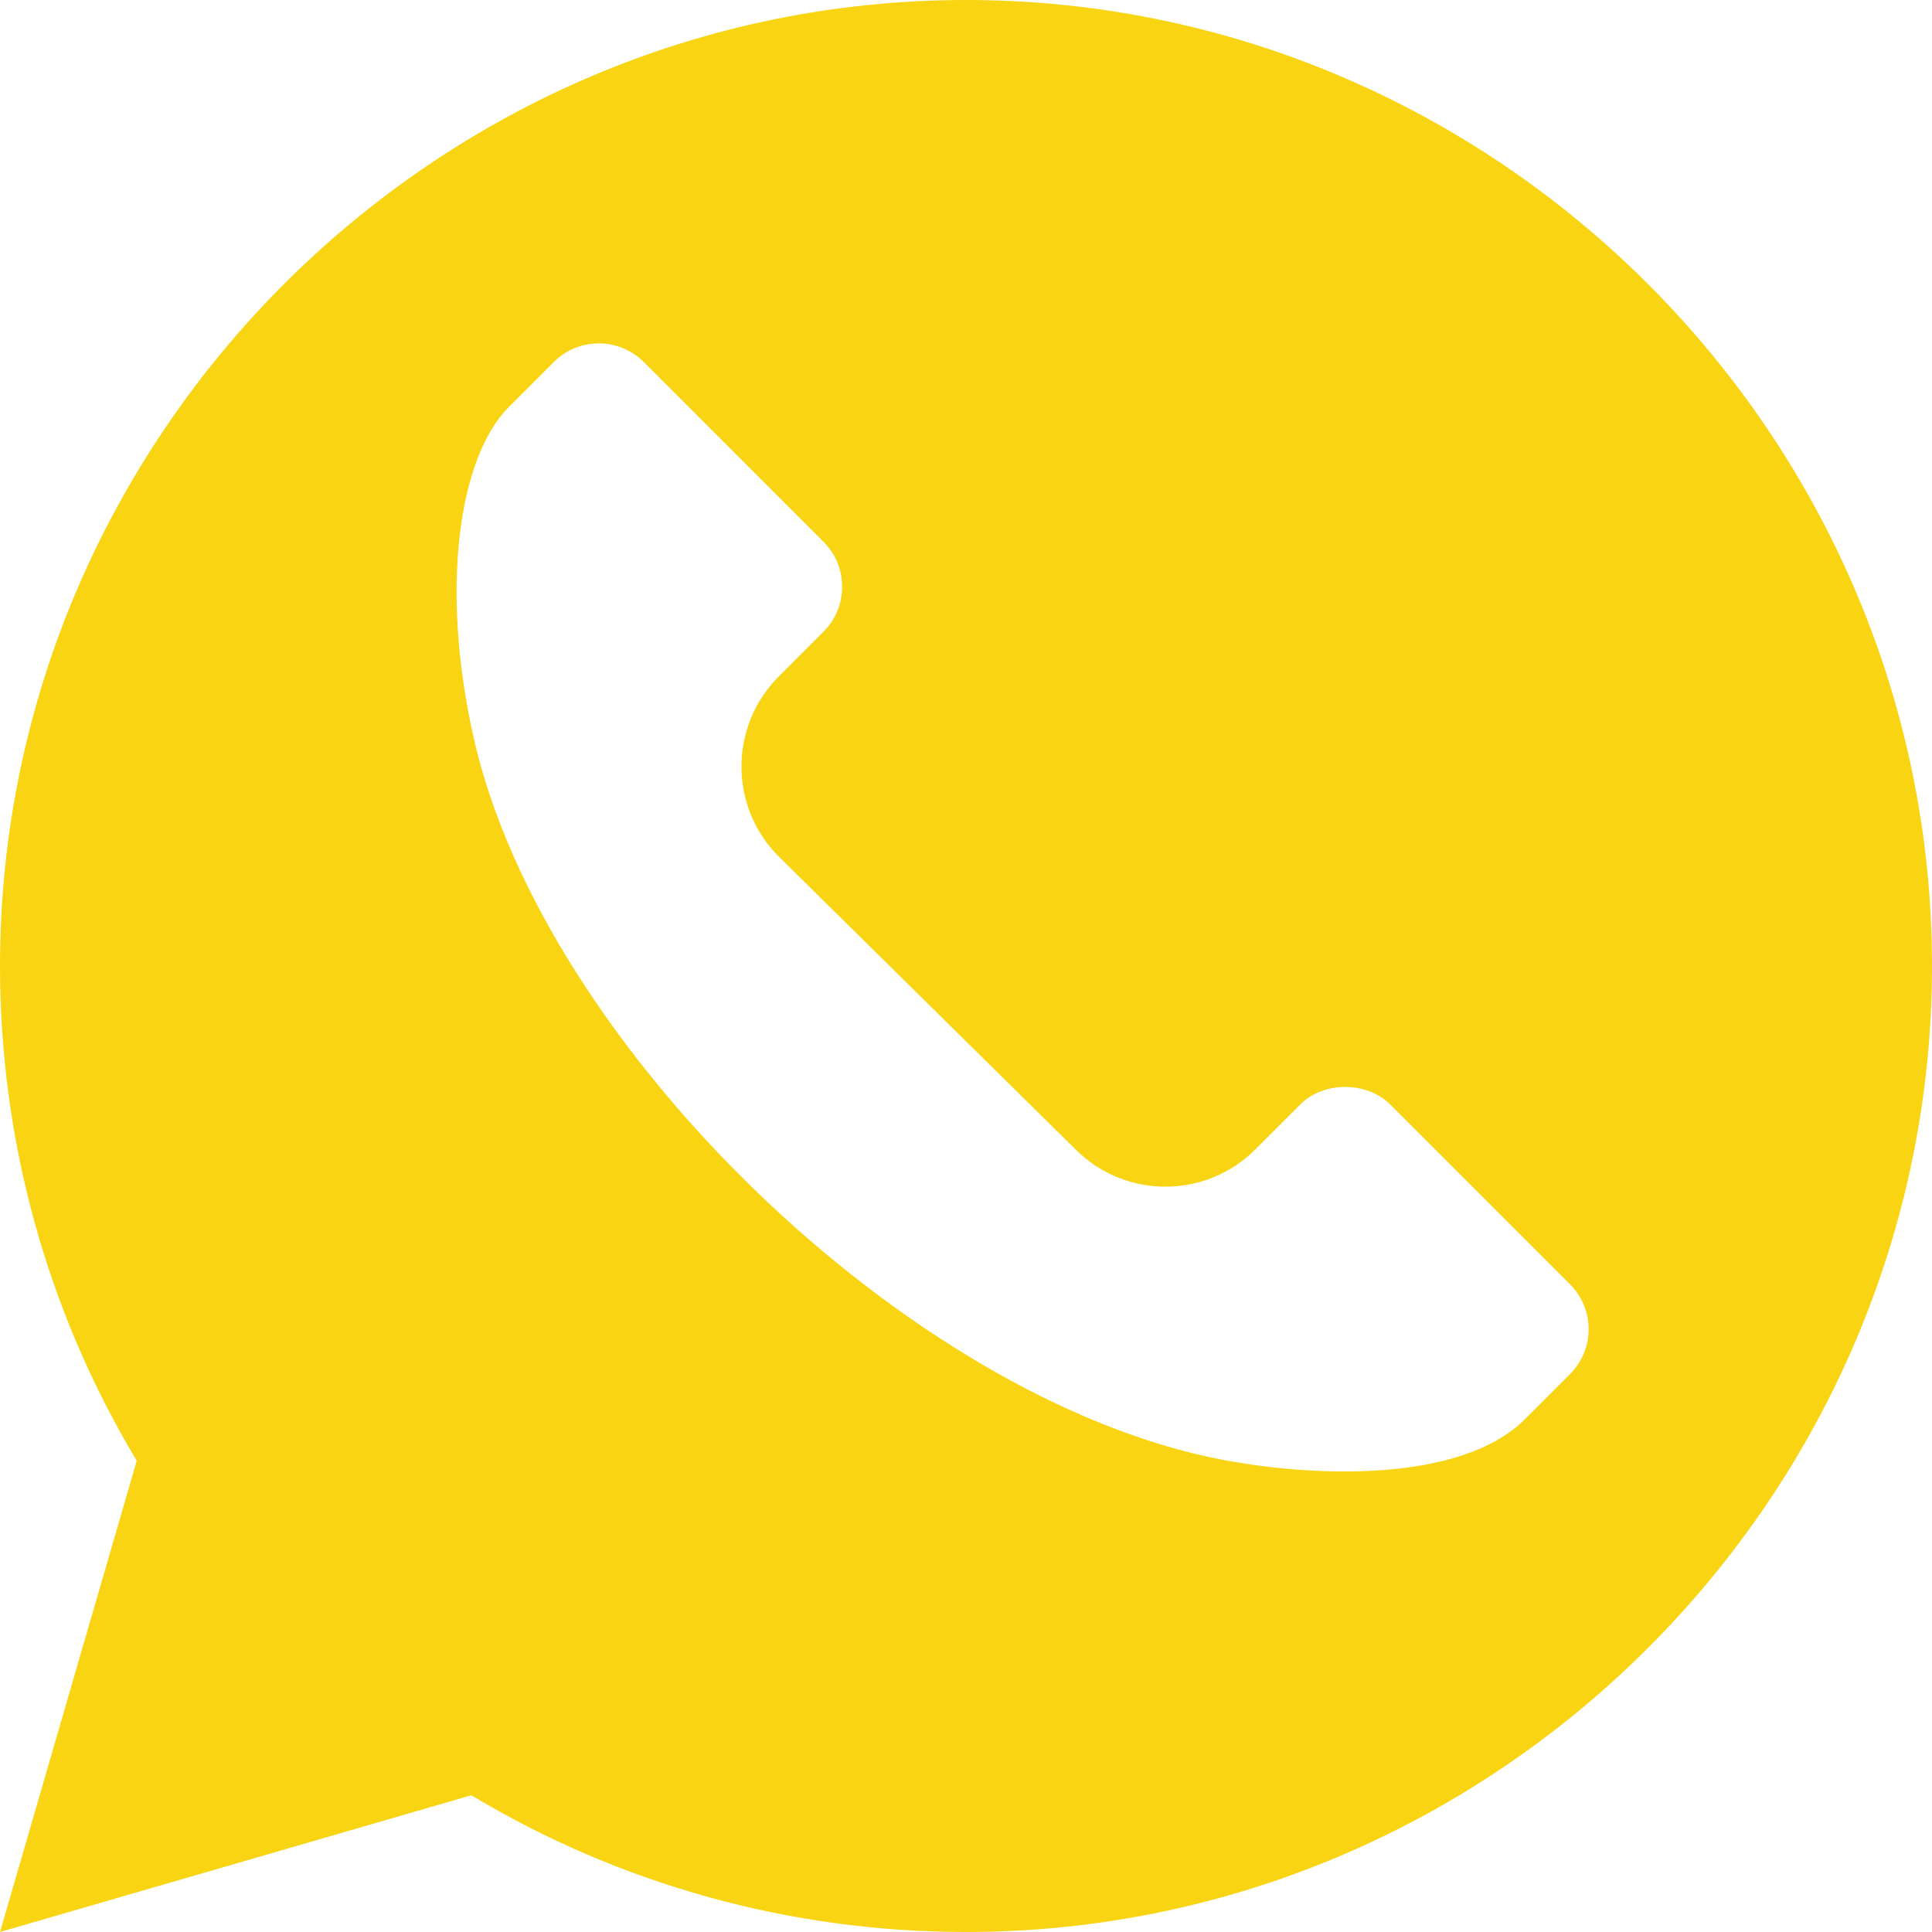
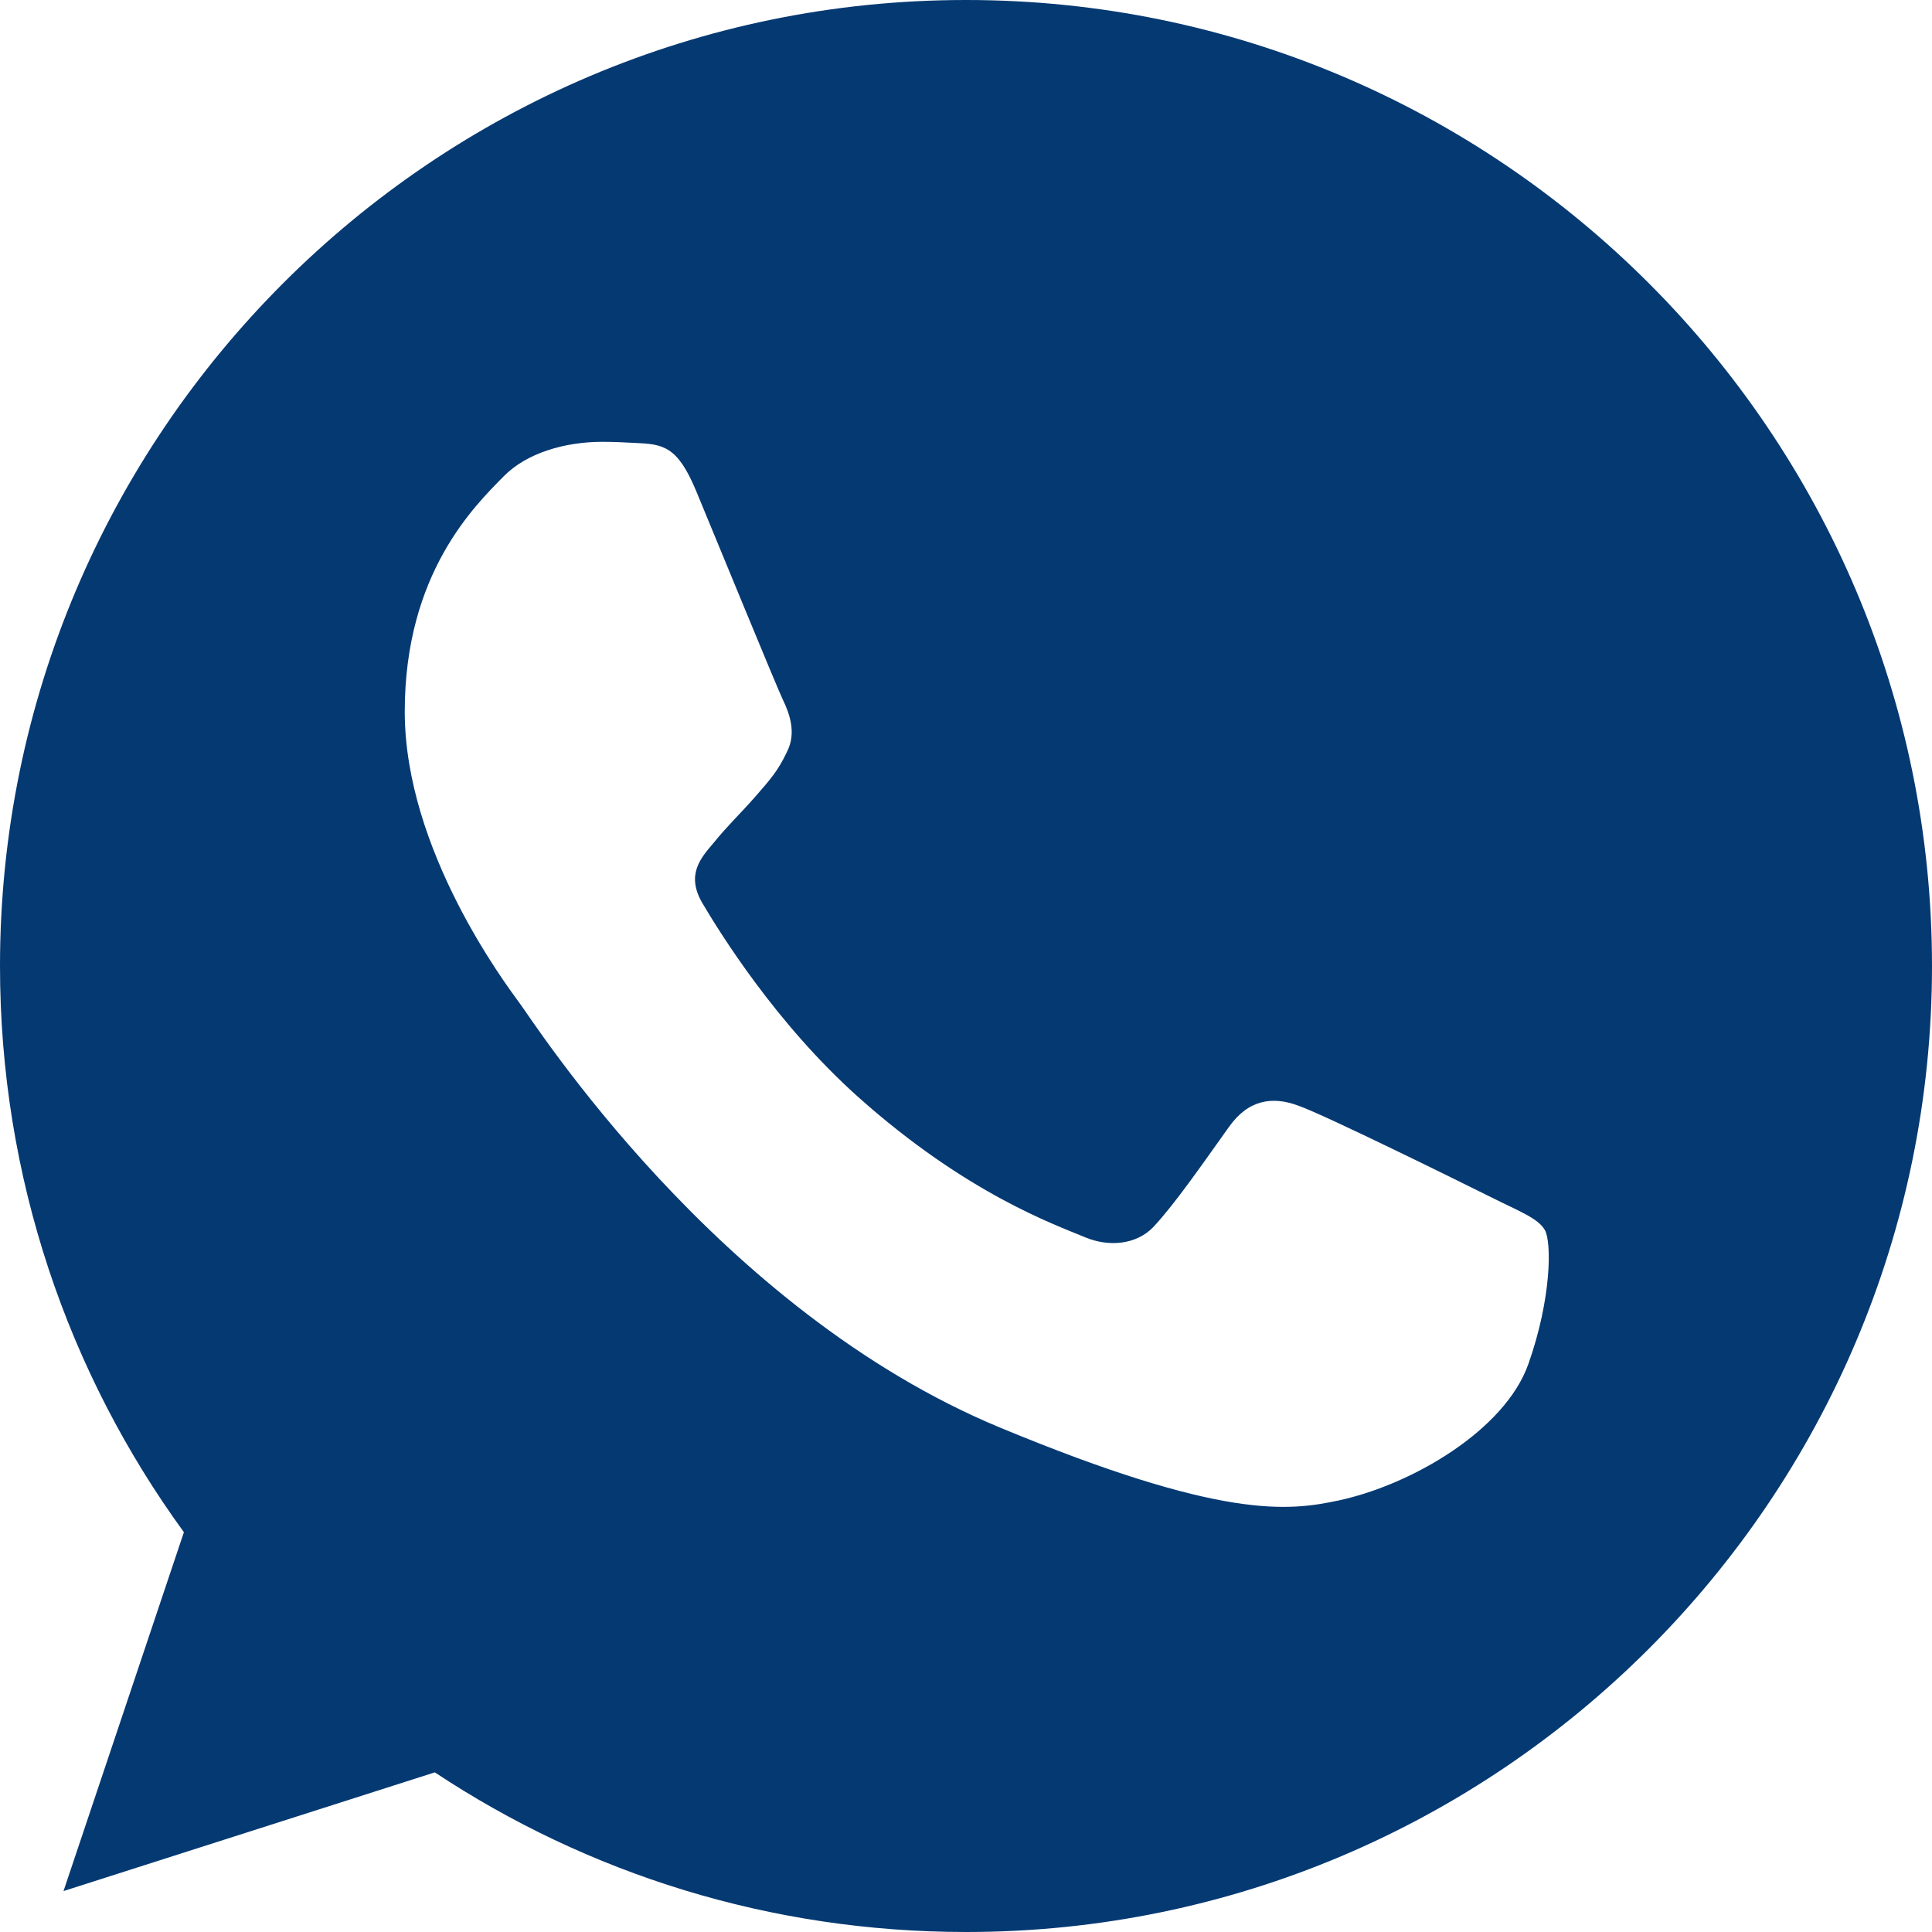
- <svg xmlns="http://www.w3.org/2000/svg" viewBox="0 0 512 512" width="512px" height="512px">
-   <path d="m256 0c-140.609 0-256 115.391-256 256 0 46.406 12.512 91.582 36.238 131.105l-36.238 124.895 124.895-36.238c39.523 23.727 84.699 36.238 131.105 36.238 140.609 0 256-115.391 256-256s-115.391-256-256-256zm160.055 364.168-11.91 11.91c-16.852 16.852-55.605 15.516-80.508 10.707-82.801-15.992-179.336-109.562-197.953-190.594-9.219-40.141-4.129-75.039 9.184-88.355l11.91-11.91c6.574-6.57 17.254-6.562 23.82 0l47.648 47.652c3.18 3.18 4.922 7.395 4.922 11.906s-1.742 8.73-4.922 11.898l-11.906 11.922c-13.125 13.156-13.125 34.527 0 47.652l78.684 77.648c13.164 13.164 34.469 13.18 47.652 0l11.91-11.906c6.148-6.184 17.633-6.203 23.832 0l47.637 47.637c6.469 6.441 6.715 17.113 0 23.832zm0 0" fill="#f8d412" />
+ <svg xmlns="http://www.w3.org/2000/svg" version="1.1" id="Capa_1" x="0px" y="0px" viewBox="0 0 512 512" style="enable-background:new 0 0 512 512;" xml:space="preserve" width="512px" height="512px">
+   <g>
+     <g>
+       <path d="M256.064,0h-0.128C114.784,0,0,114.816,0,256c0,56,18.048,107.904,48.736,150.048l-31.904,95.104l98.4-31.456    C155.712,496.512,204,512,256.064,512C397.216,512,512,397.152,512,256S397.216,0,256.064,0z M405.024,361.504    c-6.176,17.44-30.688,31.904-50.24,36.128c-13.376,2.848-30.848,5.12-89.664-19.264C189.888,347.2,141.44,270.752,137.664,265.792    c-3.616-4.96-30.4-40.48-30.4-77.216s18.656-54.624,26.176-62.304c6.176-6.304,16.384-9.184,26.176-9.184    c3.168,0,6.016,0.16,8.576,0.288c7.52,0.32,11.296,0.768,16.256,12.64c6.176,14.88,21.216,51.616,23.008,55.392    c1.824,3.776,3.648,8.896,1.088,13.856c-2.4,5.12-4.512,7.392-8.288,11.744c-3.776,4.352-7.36,7.68-11.136,12.352    c-3.456,4.064-7.36,8.416-3.008,15.936c4.352,7.36,19.392,31.904,41.536,51.616c28.576,25.44,51.744,33.568,60.032,37.024    c6.176,2.56,13.536,1.952,18.048-2.848c5.728-6.176,12.8-16.416,20-26.496c5.12-7.232,11.584-8.128,18.368-5.568    c6.912,2.4,43.488,20.48,51.008,24.224c7.52,3.776,12.48,5.568,14.304,8.736C411.2,329.152,411.2,344.032,405.024,361.504z" fill="#053972" />
+     </g>
+   </g>
+   <g>
+ </g>
+   <g>
+ </g>
+   <g>
+ </g>
+   <g>
+ </g>
+   <g>
+ </g>
+   <g>
+ </g>
+   <g>
+ </g>
+   <g>
+ </g>
+   <g>
+ </g>
+   <g>
+ </g>
+   <g>
+ </g>
+   <g>
+ </g>
+   <g>
+ </g>
+   <g>
+ </g>
+   <g>
+ </g>
</svg>
